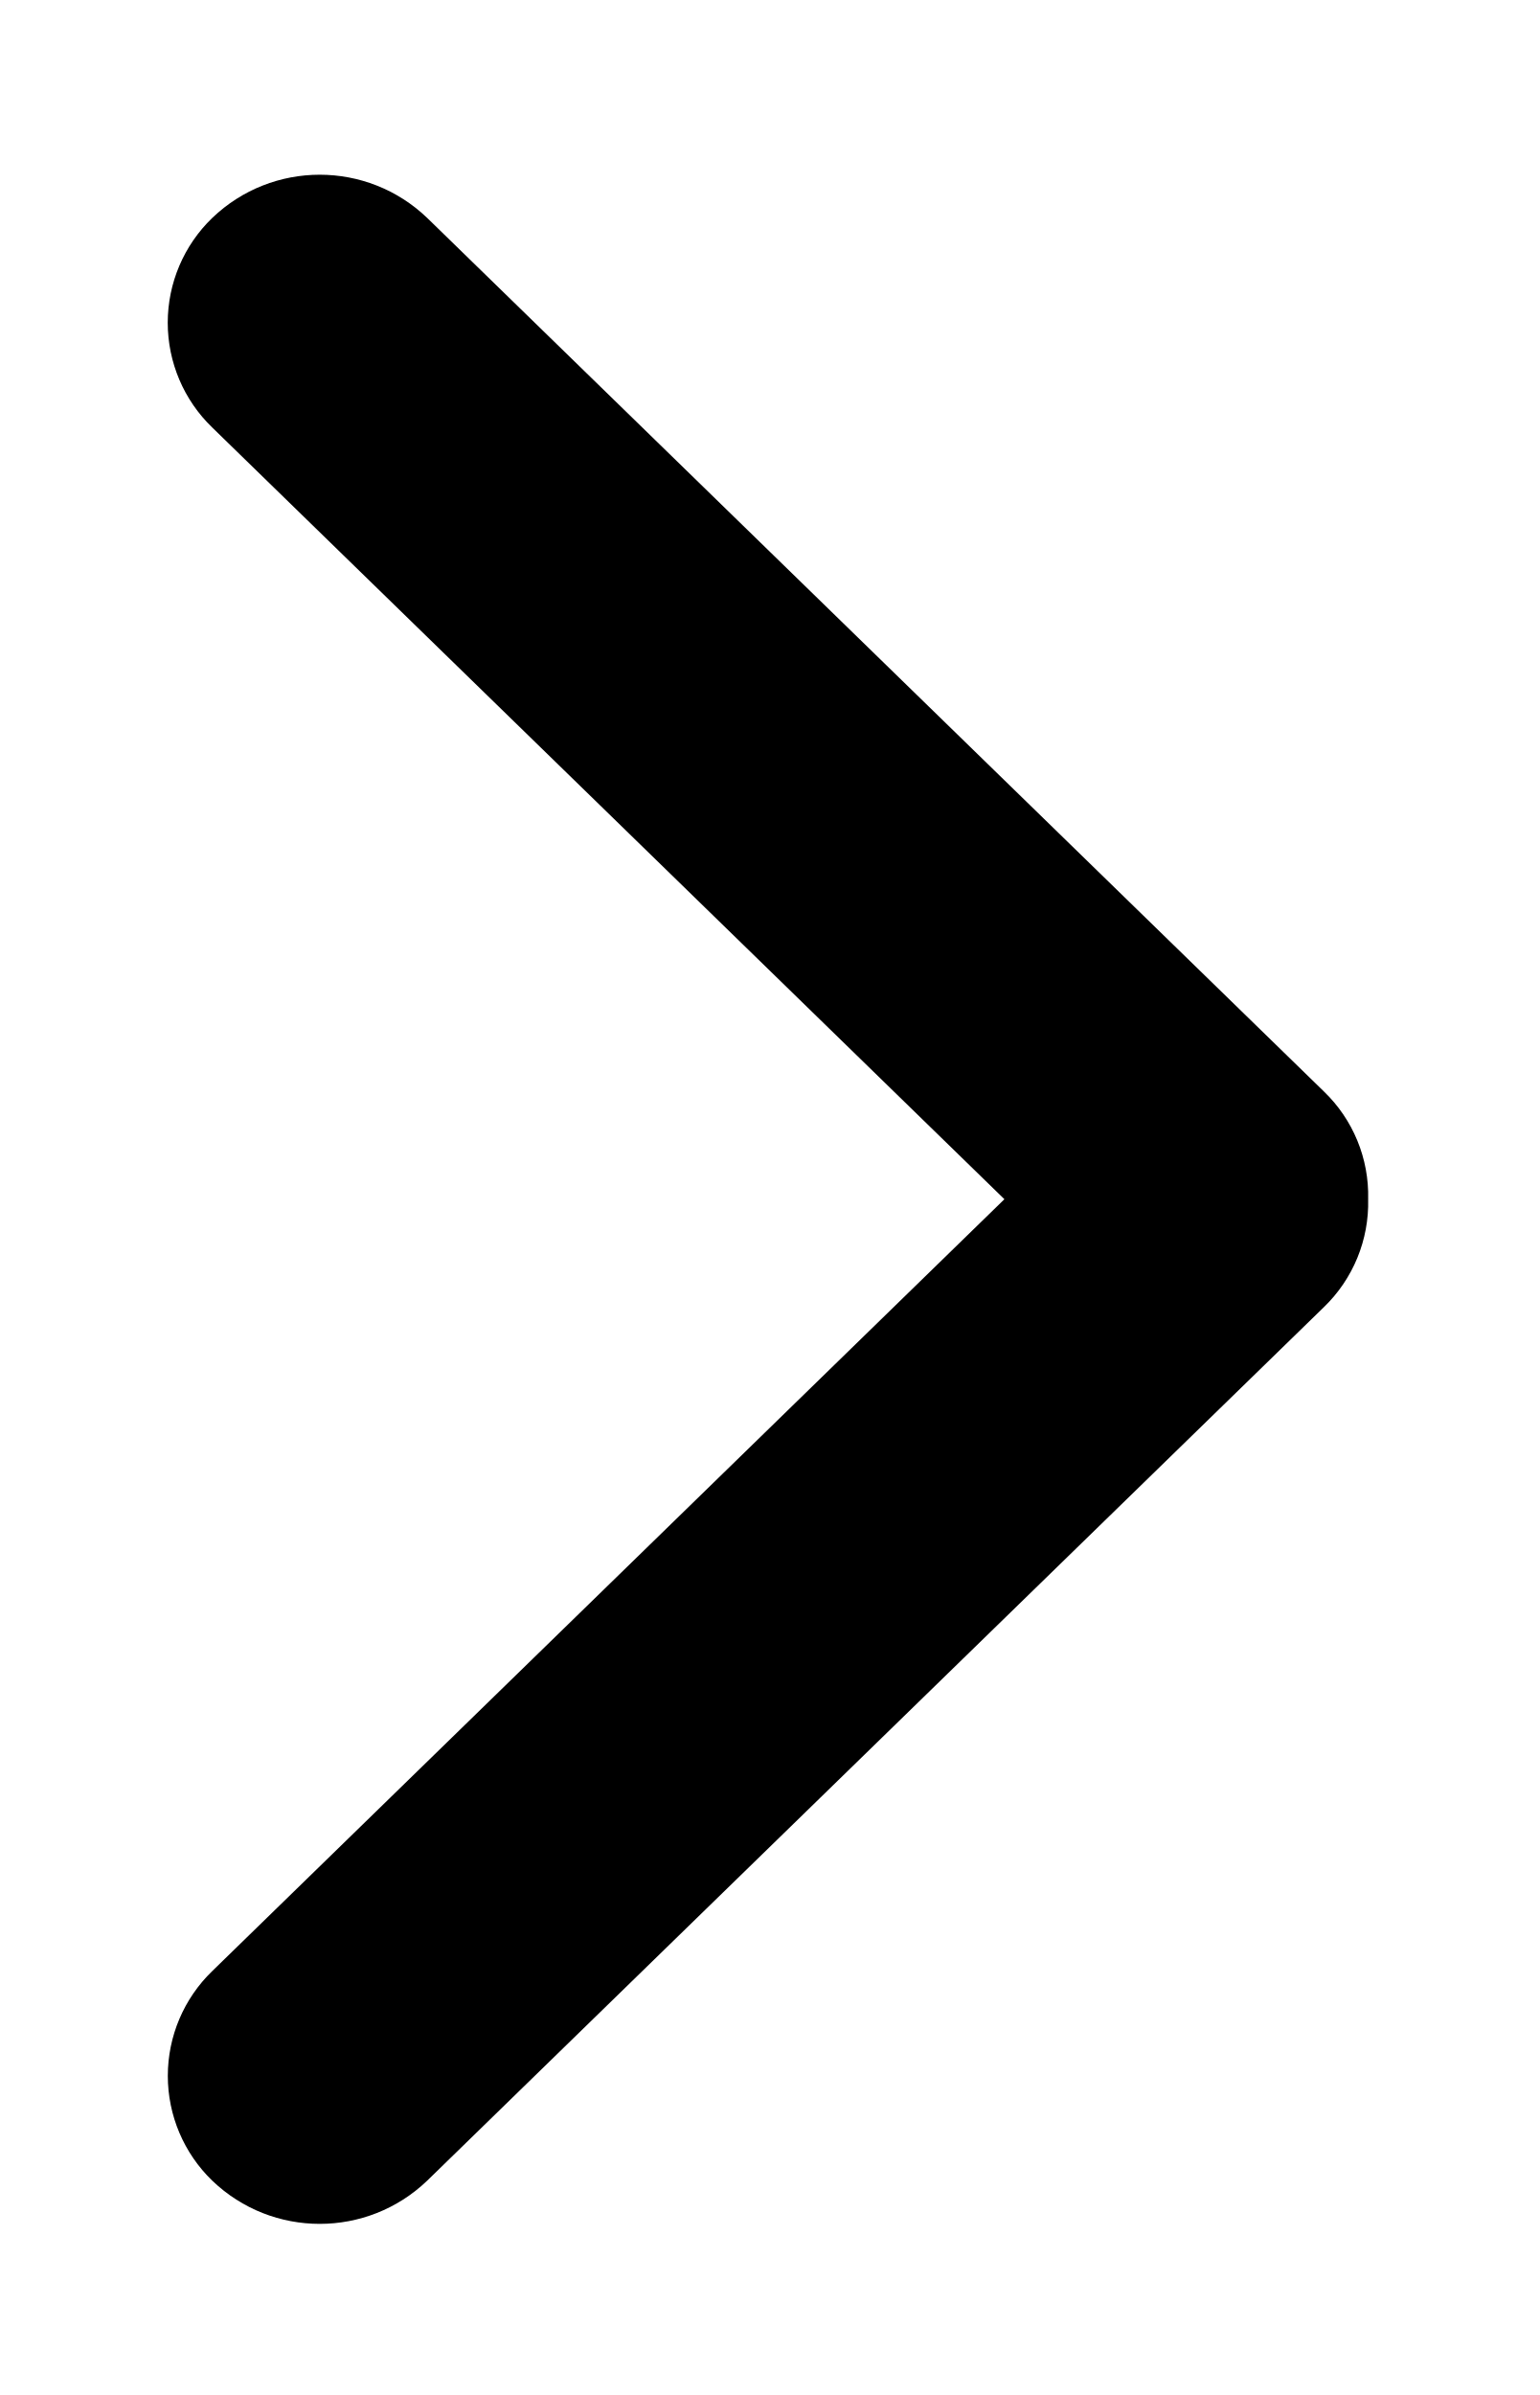
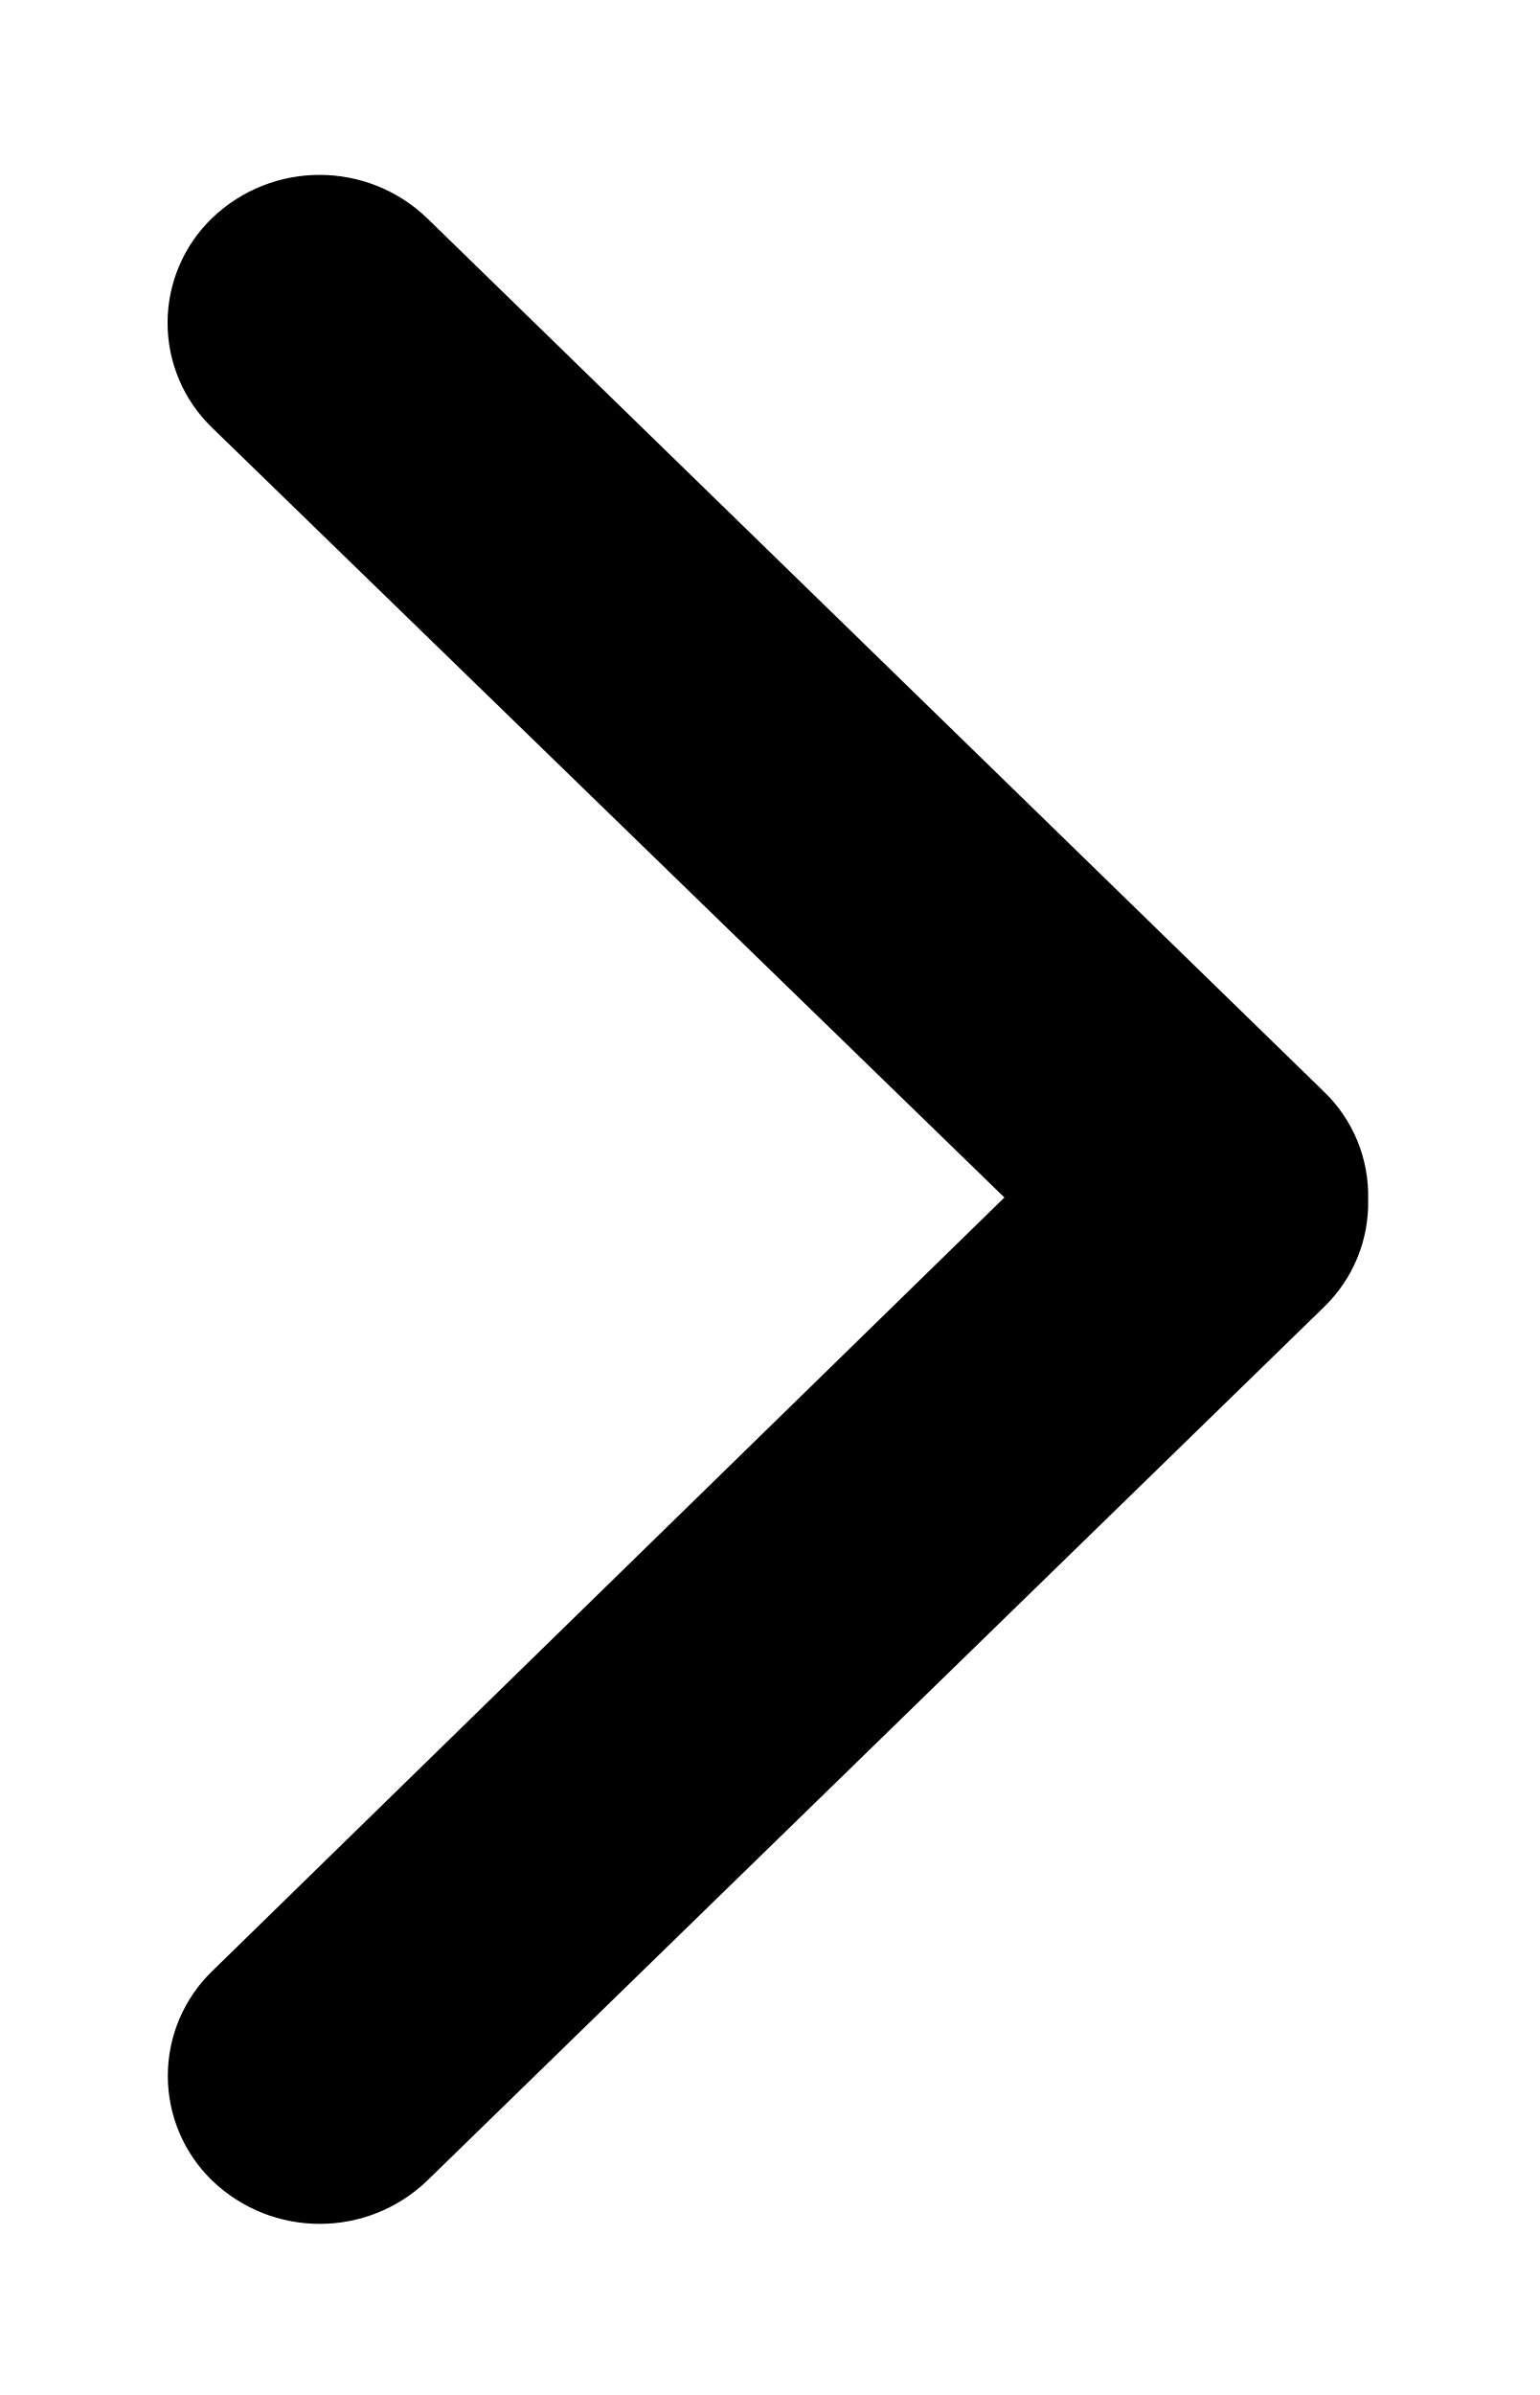
- <svg xmlns="http://www.w3.org/2000/svg" viewBox="0 0 9 14" fill-rule="evenodd" clip-rule="evenodd" stroke-linejoin="round" stroke-miterlimit="1.414">
-   <path d="M2.498 12.747a.908.908 0 0 1-1.257 0 .852.852 0 0 1 0-1.225L5.873 7.01 1.241 2.499a.851.851 0 0 1 0-1.225.908.908 0 0 1 1.257 0L7.741 6.38A.844.844 0 0 1 8 7.01a.847.847 0 0 1-.259.631l-5.243 5.106z" />
+ <svg xmlns="http://www.w3.org/2000/svg" viewBox="0 0 9 14" fill-rule="evenodd" stroke-linejoin="round" stroke-miterlimit="1.414">
+   <path d="M2.498 12.747a.908.908 0 0 1-1.257 0 .852.852 0 0 1 0-1.225L5.873 7 1.24 2.5a.851.851 0 0 1 0-1.225.908.908 0 0 1 1.257 0L7.74 6.38A.844.844 0 0 1 8 7.01a.847.847 0 0 1-.259.631l-5.243 5.106z" />
</svg>
